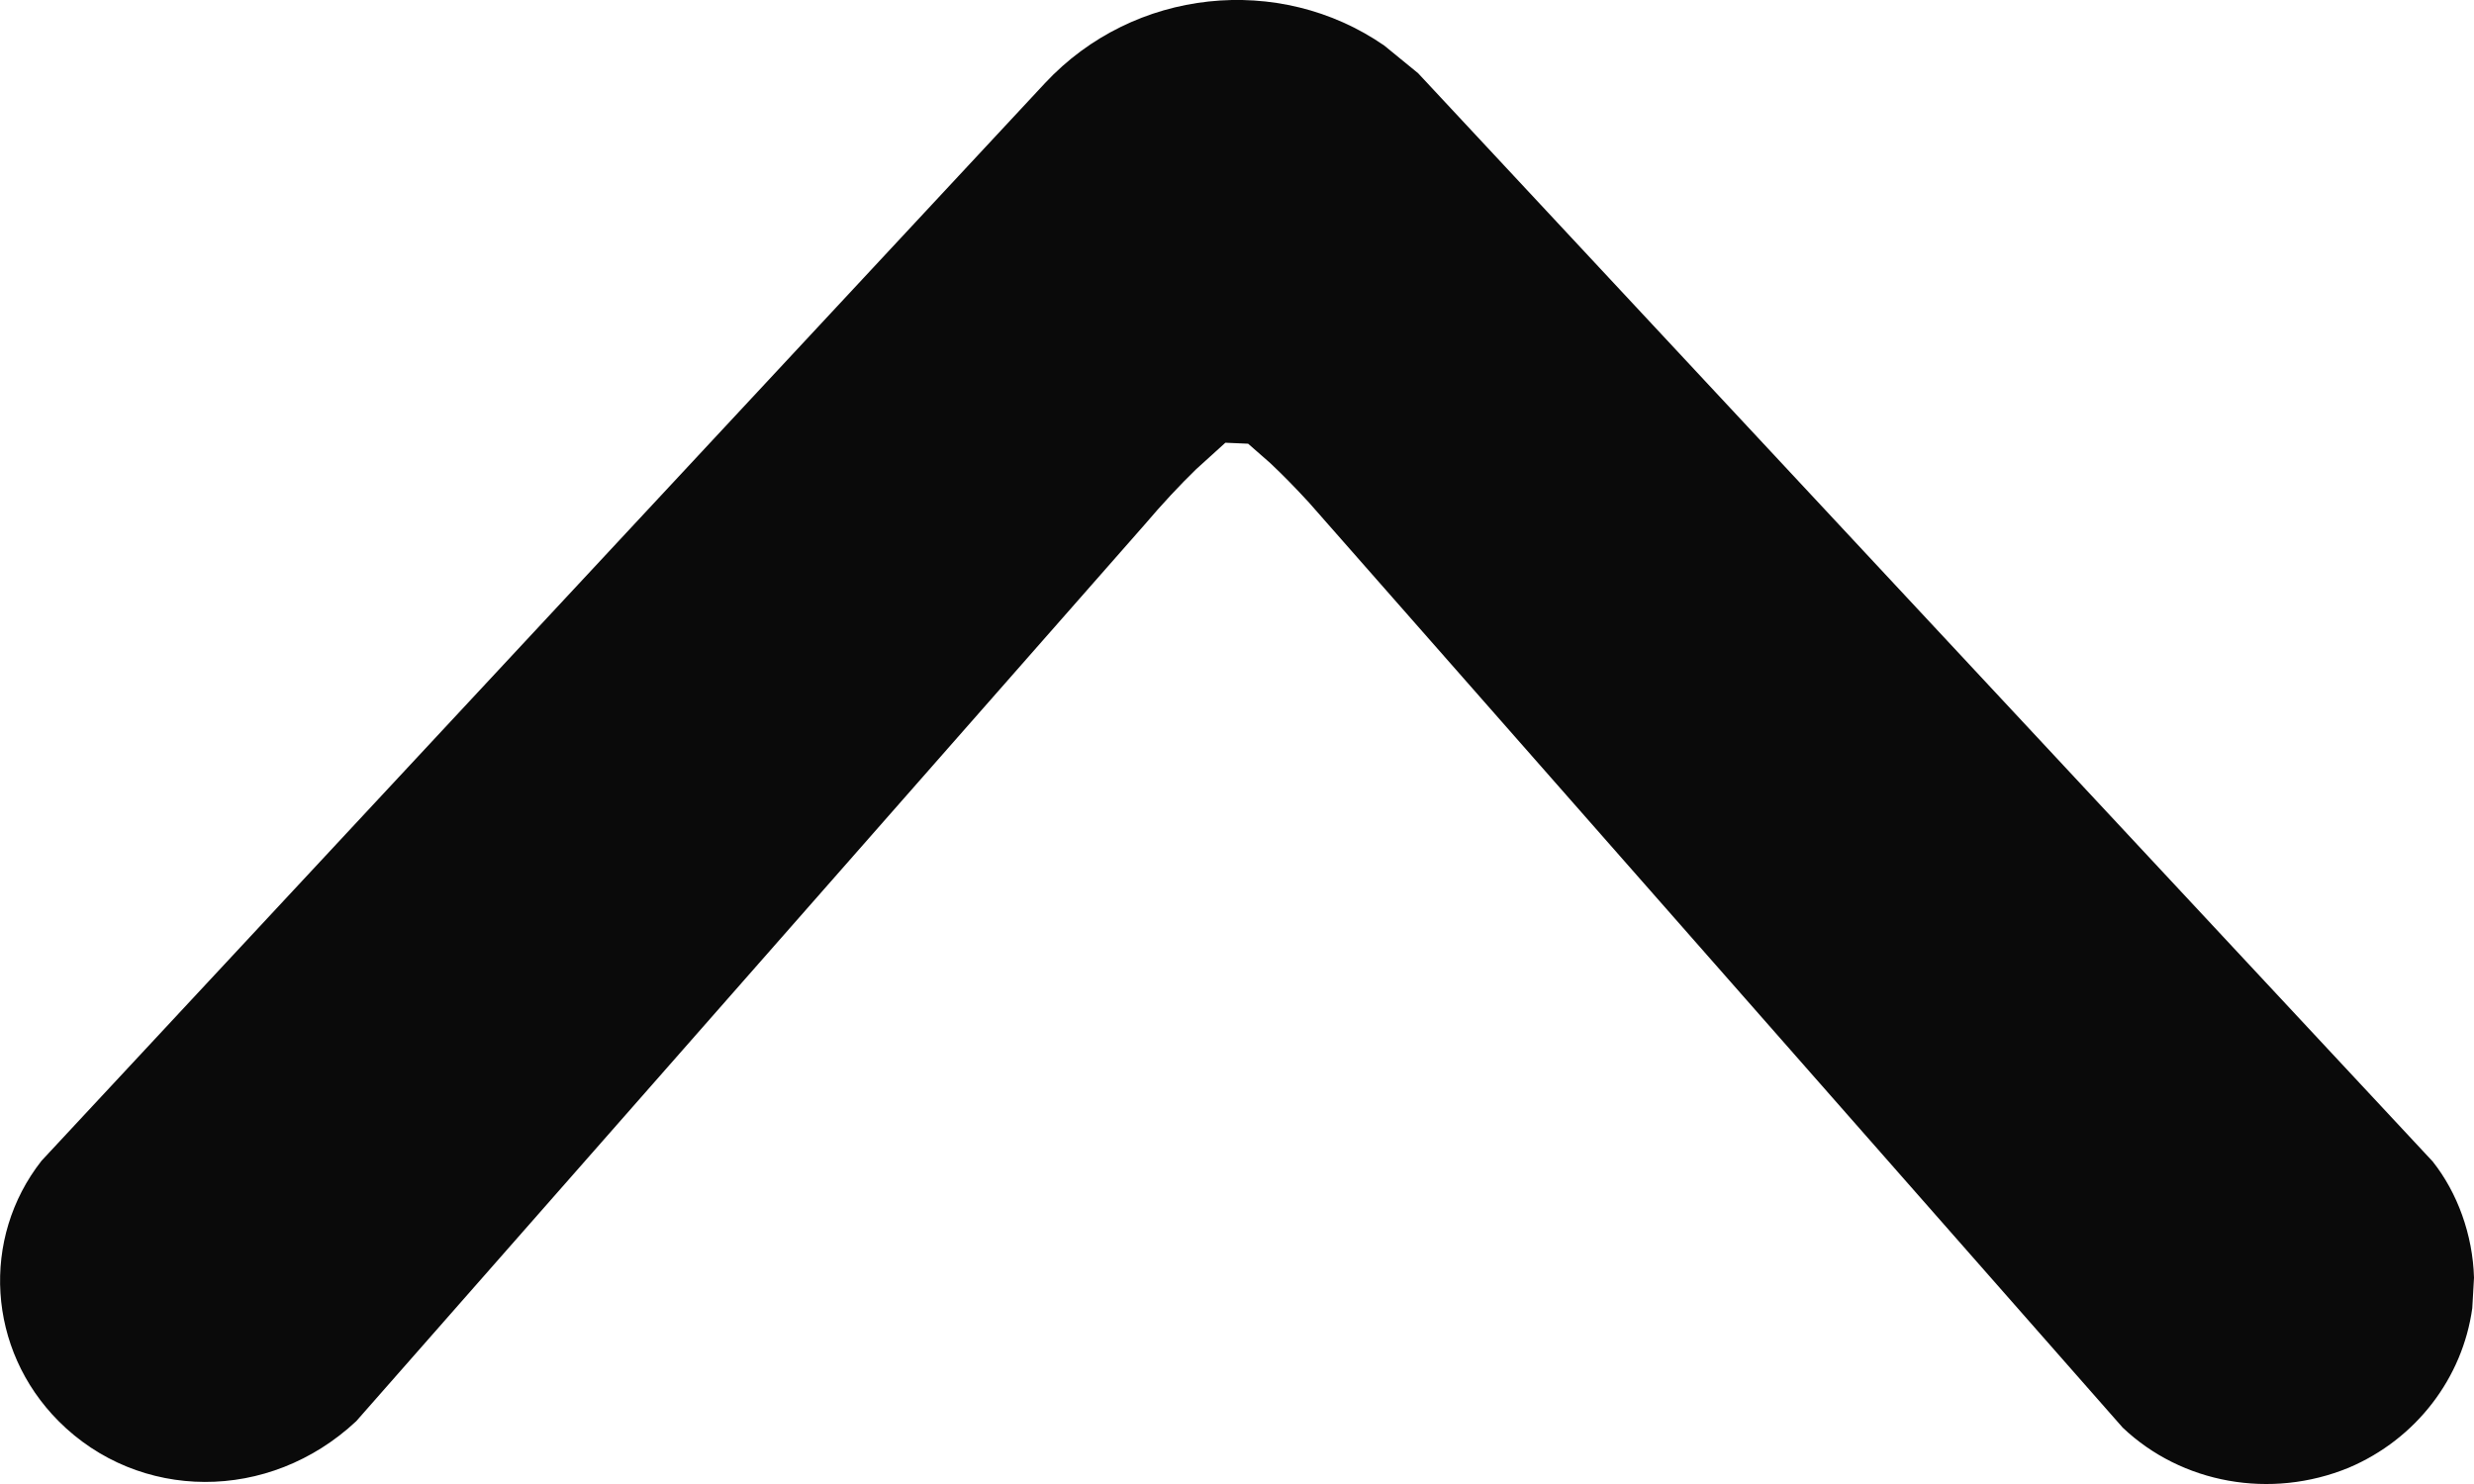
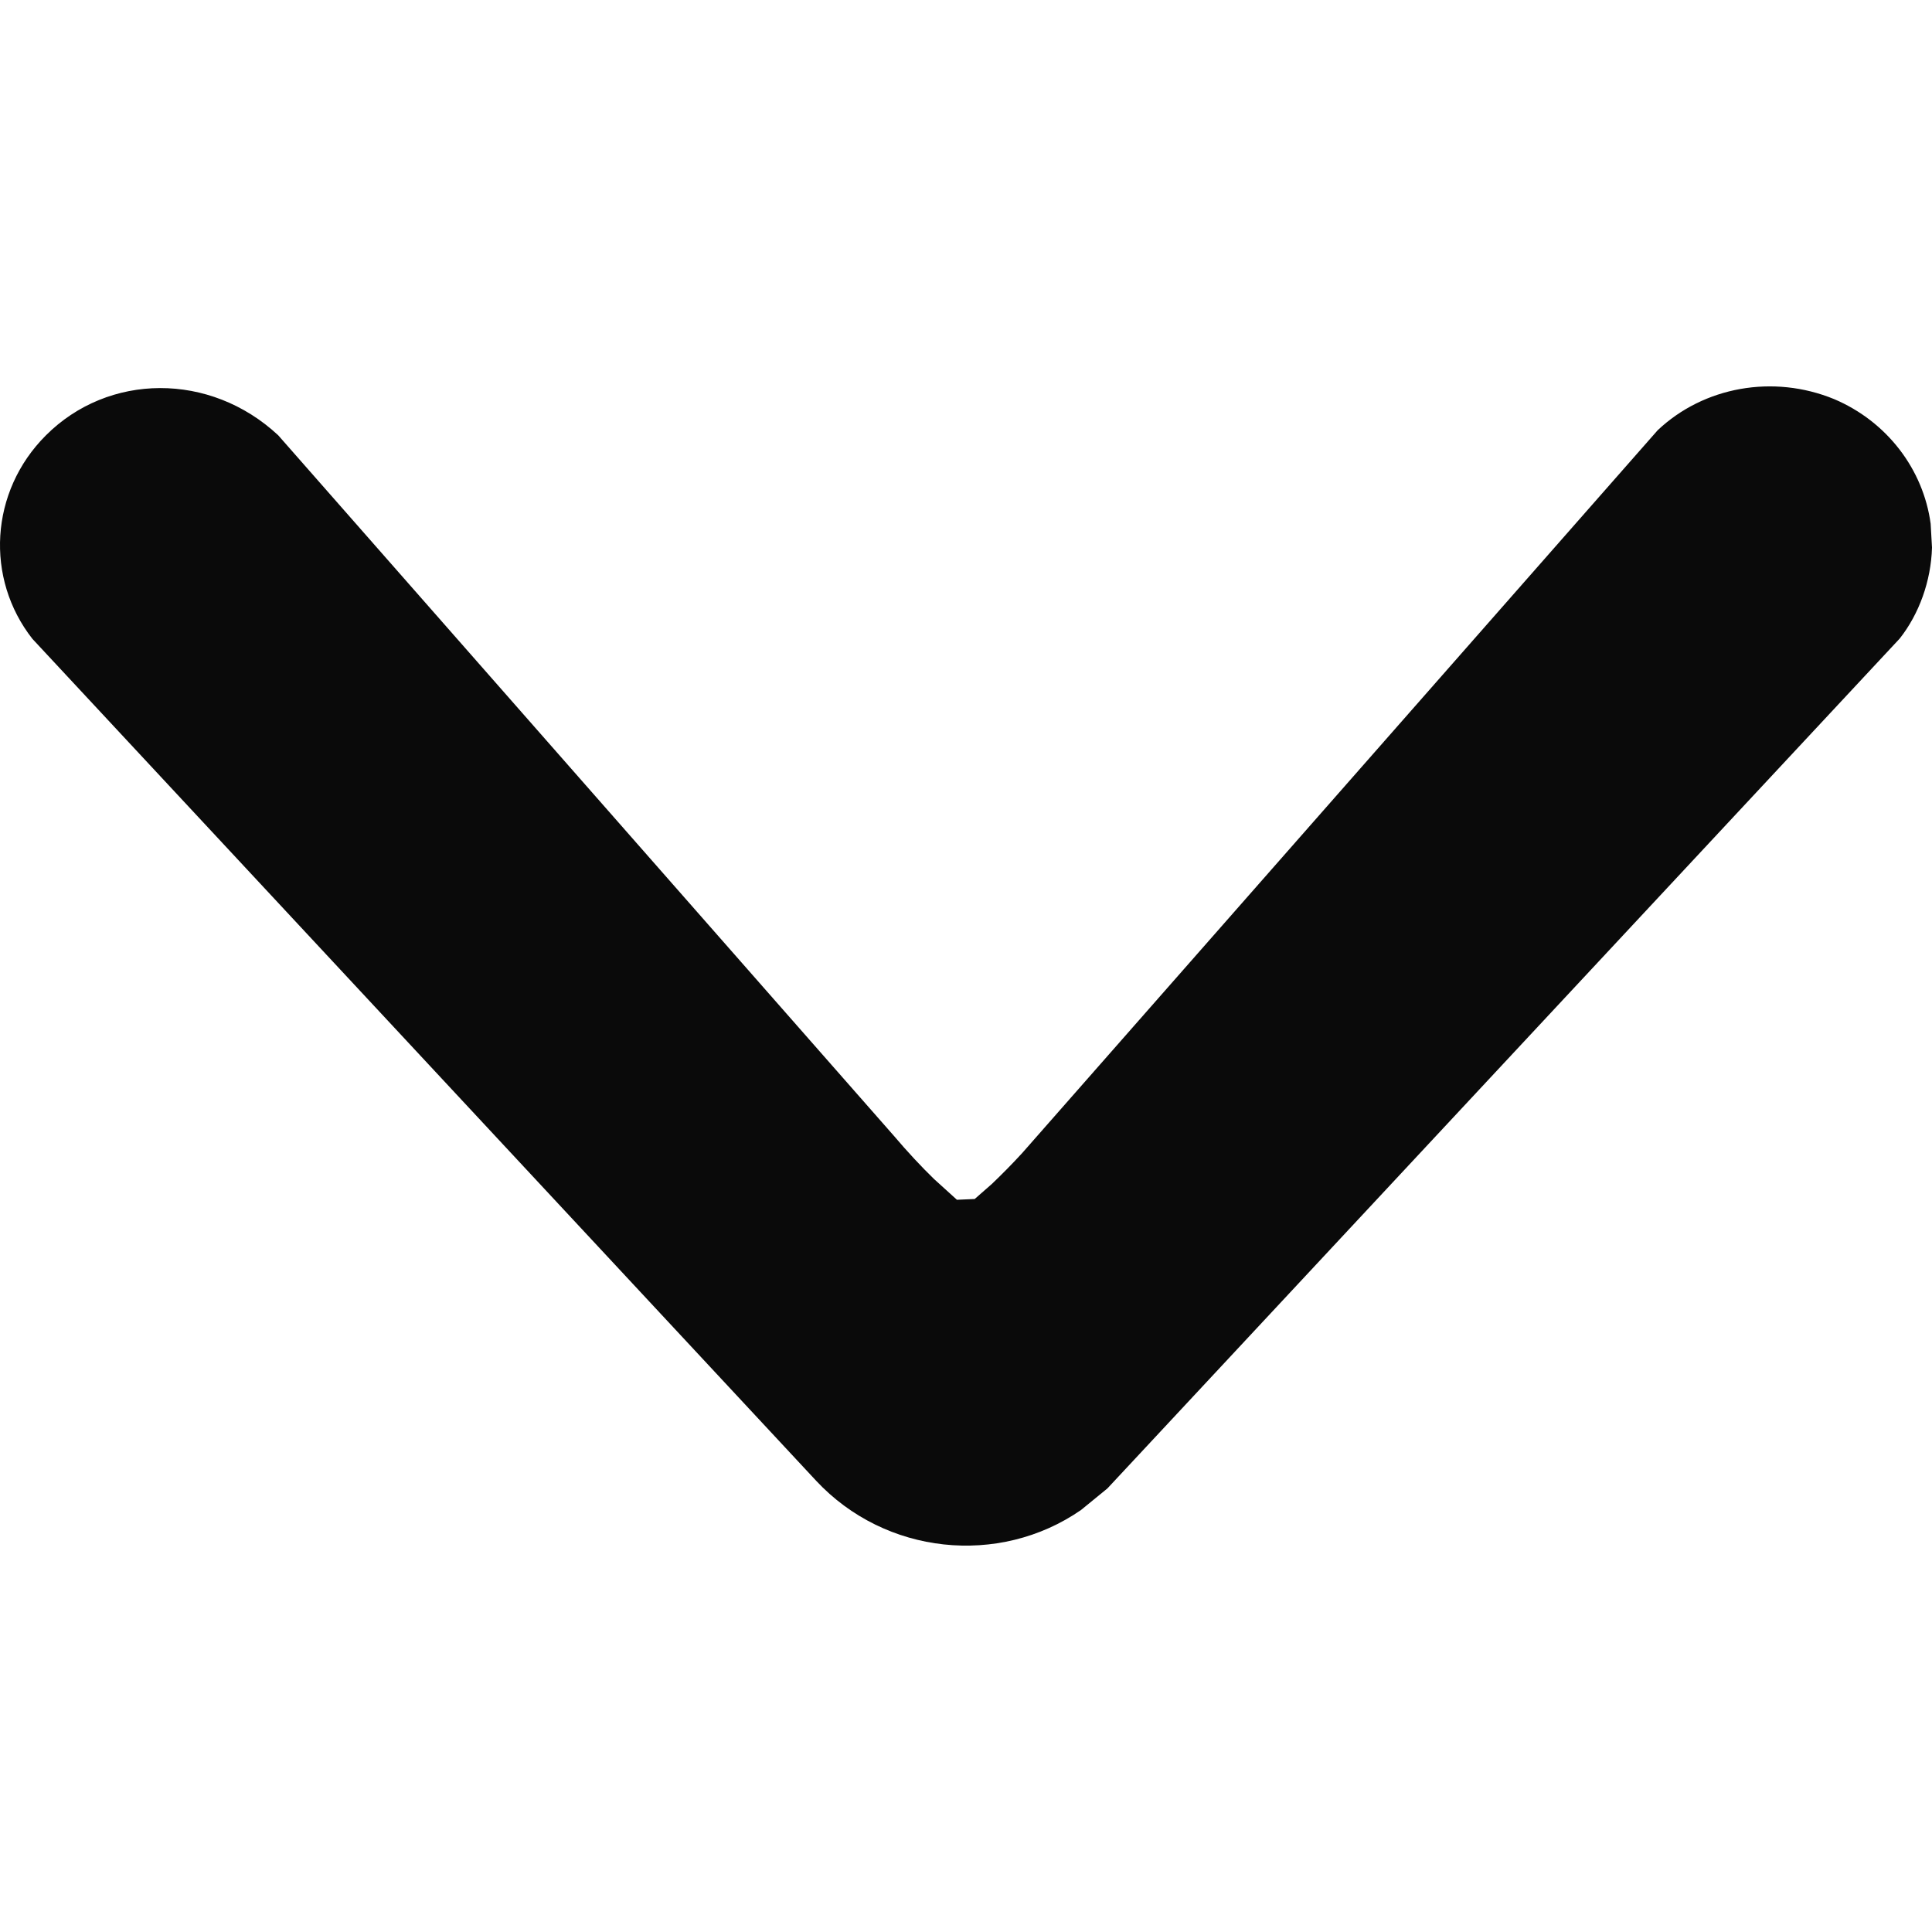
- <svg xmlns="http://www.w3.org/2000/svg" width="10" height="6" viewBox="0 0 10 6">
-   <g fill="none" fill-rule="evenodd">
-     <path d="M0 0H10V10H0z" transform="matrix(1 0 0 -1 0 8)" />
-     <path fill="#0A0A0A" fill-rule="nonzero" d="M10 2.834c-.005.174-.067.344-.167.47l-4.101 4.4-.137.112c-.424.293-1.013.232-1.371-.152L.168 3.307c-.246-.313-.22-.763.069-1.053.324-.325.85-.33 1.203 0l3.185 3.623c.073.086.144.162.21.226l.118.107.092-.004.089-.078c.05-.047.102-.1.157-.16l3.289-3.74c.238-.226.598-.292.914-.162.273.116.46.363.499.645l.007.123z" transform="matrix(1 0 0 -1 0 8)" />
+ <svg xmlns="http://www.w3.org/2000/svg" width="10px" height="10px" viewBox="0 0 10 10" version="1.1">
+   <g id="10icon-arrow-black" stroke="none" stroke-width="1" fill="none" fill-rule="evenodd">
+     <g id="Path-2">
+       <g>
+         <rect id="Rectangle" x="0" y="0" width="10" height="10" />
+         <path d="M2.834,0 C3.008,0.005 3.178,0.067 3.305,0.167 L7.704,4.268 L7.816,4.405 C8.109,4.829 8.048,5.418 7.664,5.776 L3.307,9.832 C2.994,10.078 2.544,10.053 2.254,9.763 C1.929,9.439 1.925,8.912 2.253,8.56 L5.877,5.375 C5.963,5.302 6.039,5.231 6.103,5.165 L6.21,5.047 L6.206,4.955 L6.128,4.866 C6.081,4.817 6.028,4.764 5.968,4.709 L2.227,1.42 C2.002,1.182 1.936,0.822 2.066,0.506 C2.182,0.233 2.429,0.045 2.711,0.007 L2.834,0 Z" id="Path" fill="#0A0A0A" fill-rule="nonzero" transform="translate(5, 5) rotate(90) translate(-5, -5) " />
+       </g>
+     </g>
  </g>
</svg>
